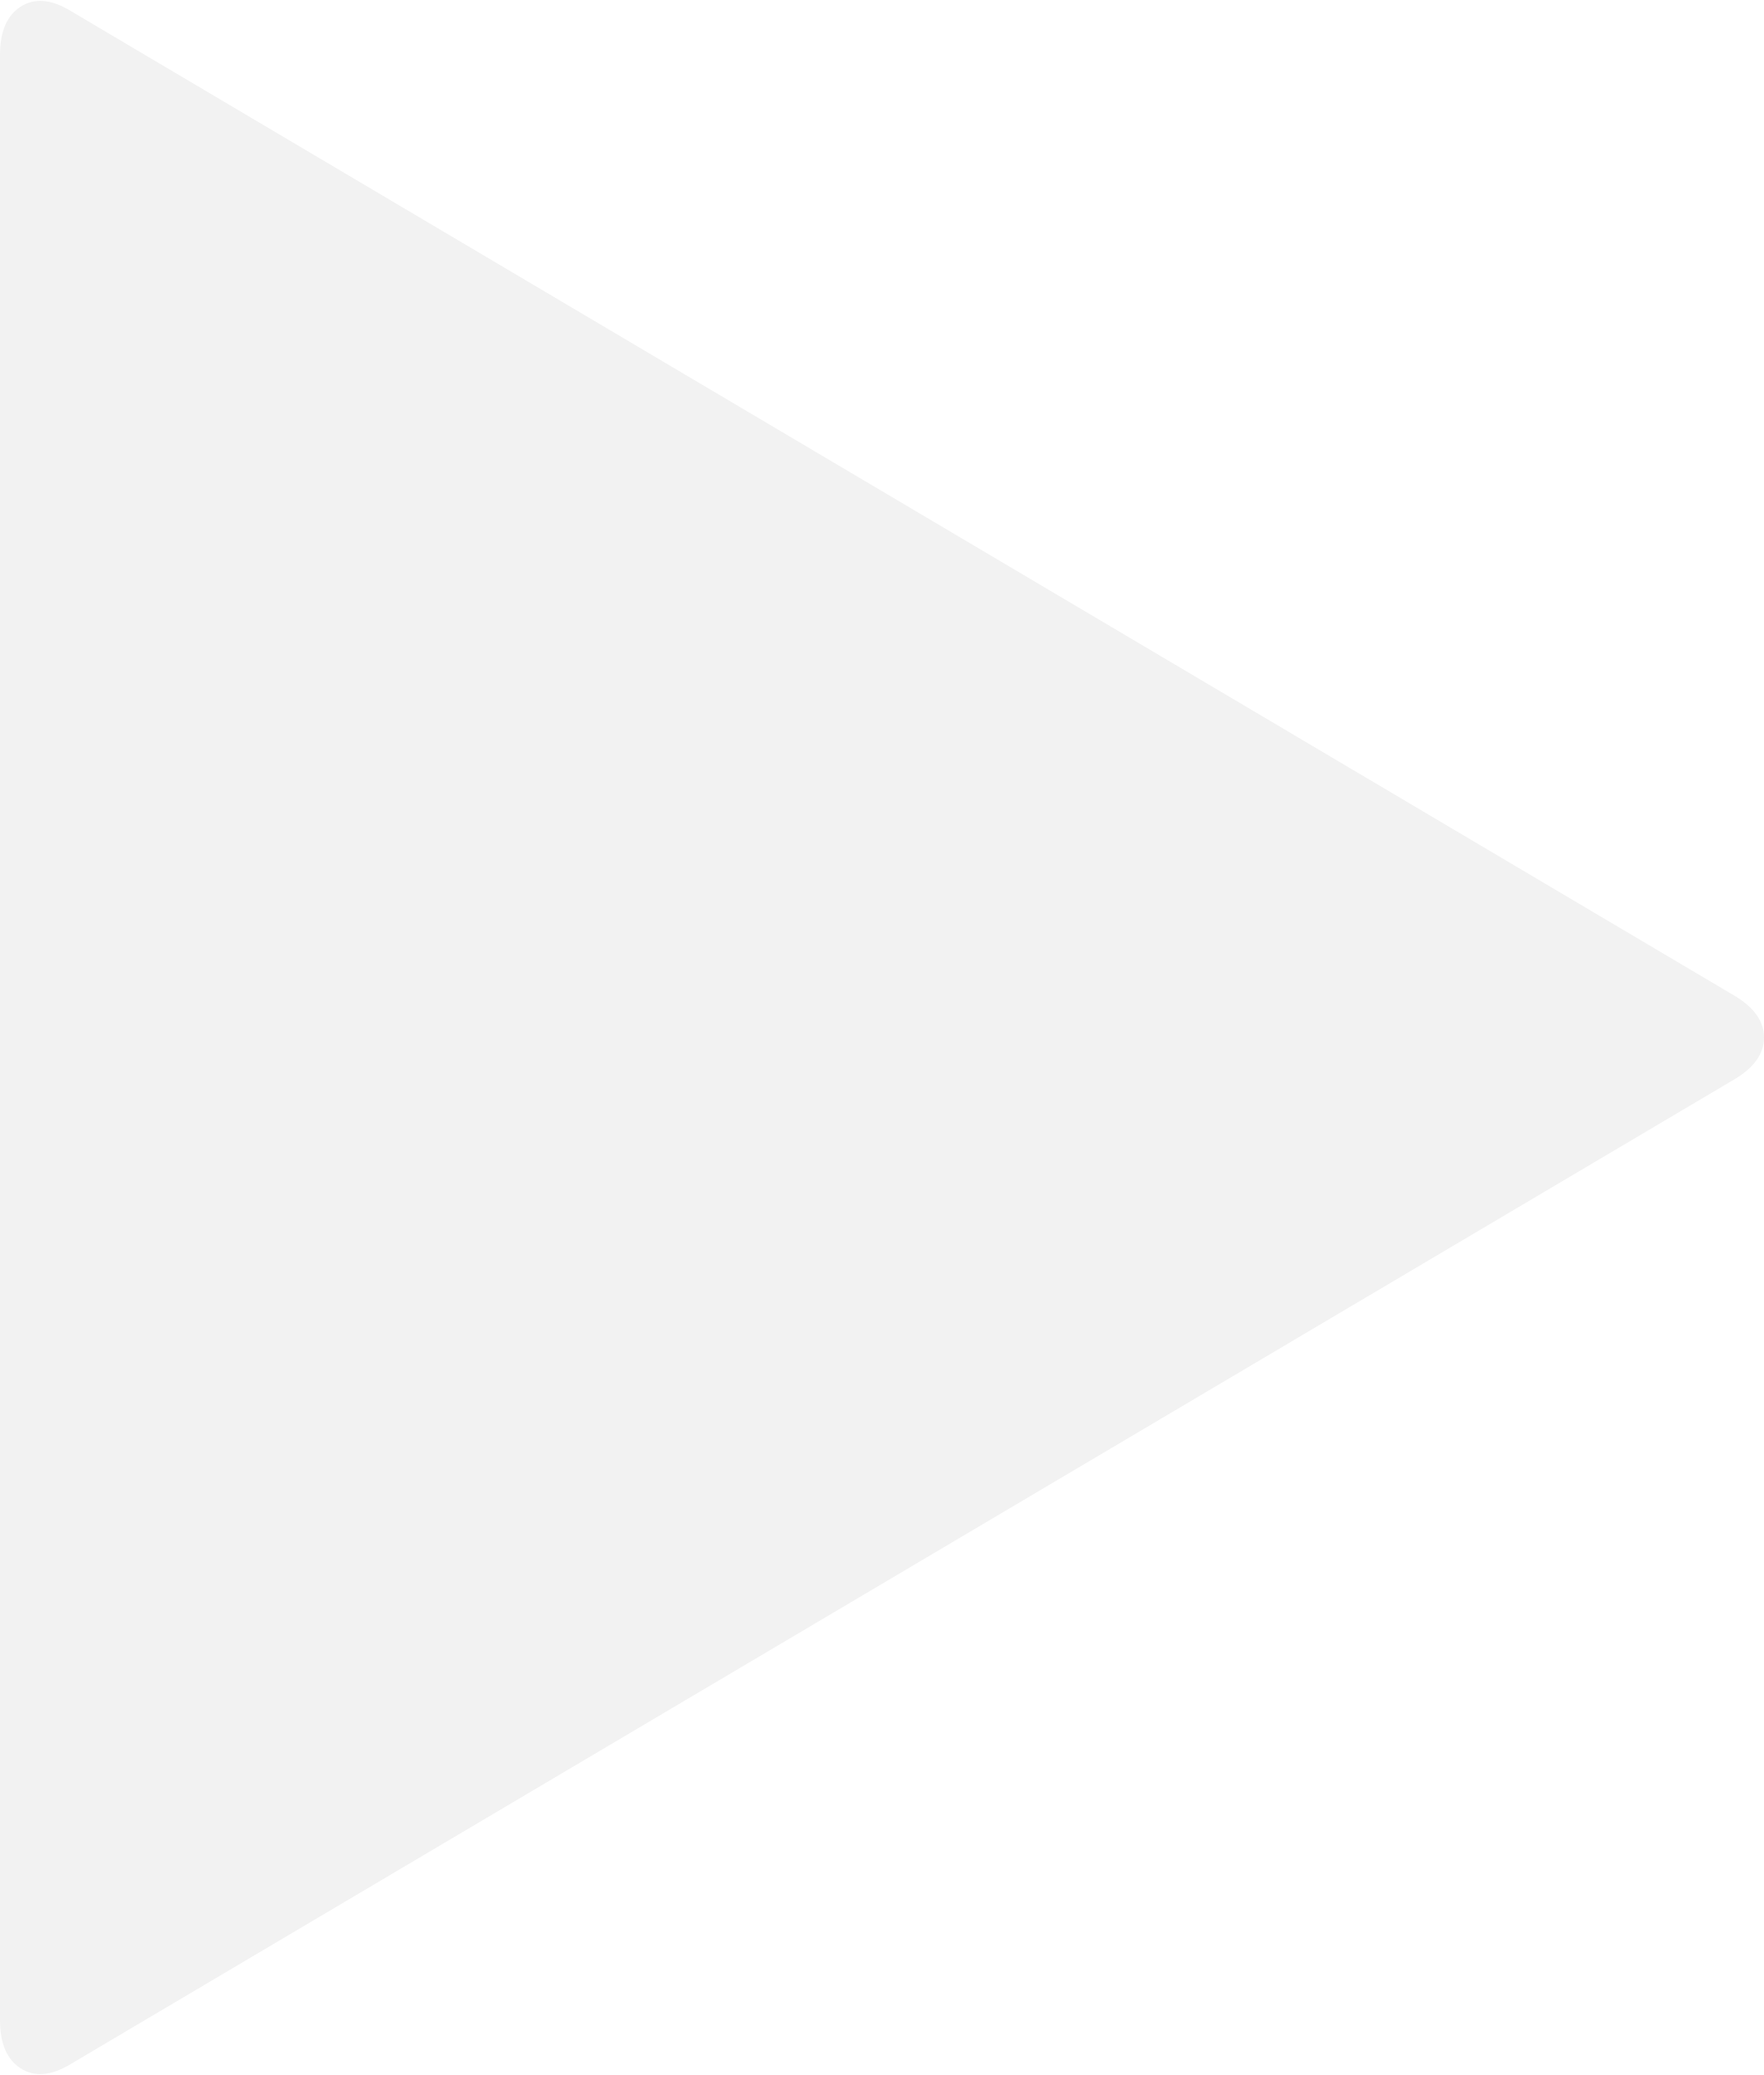
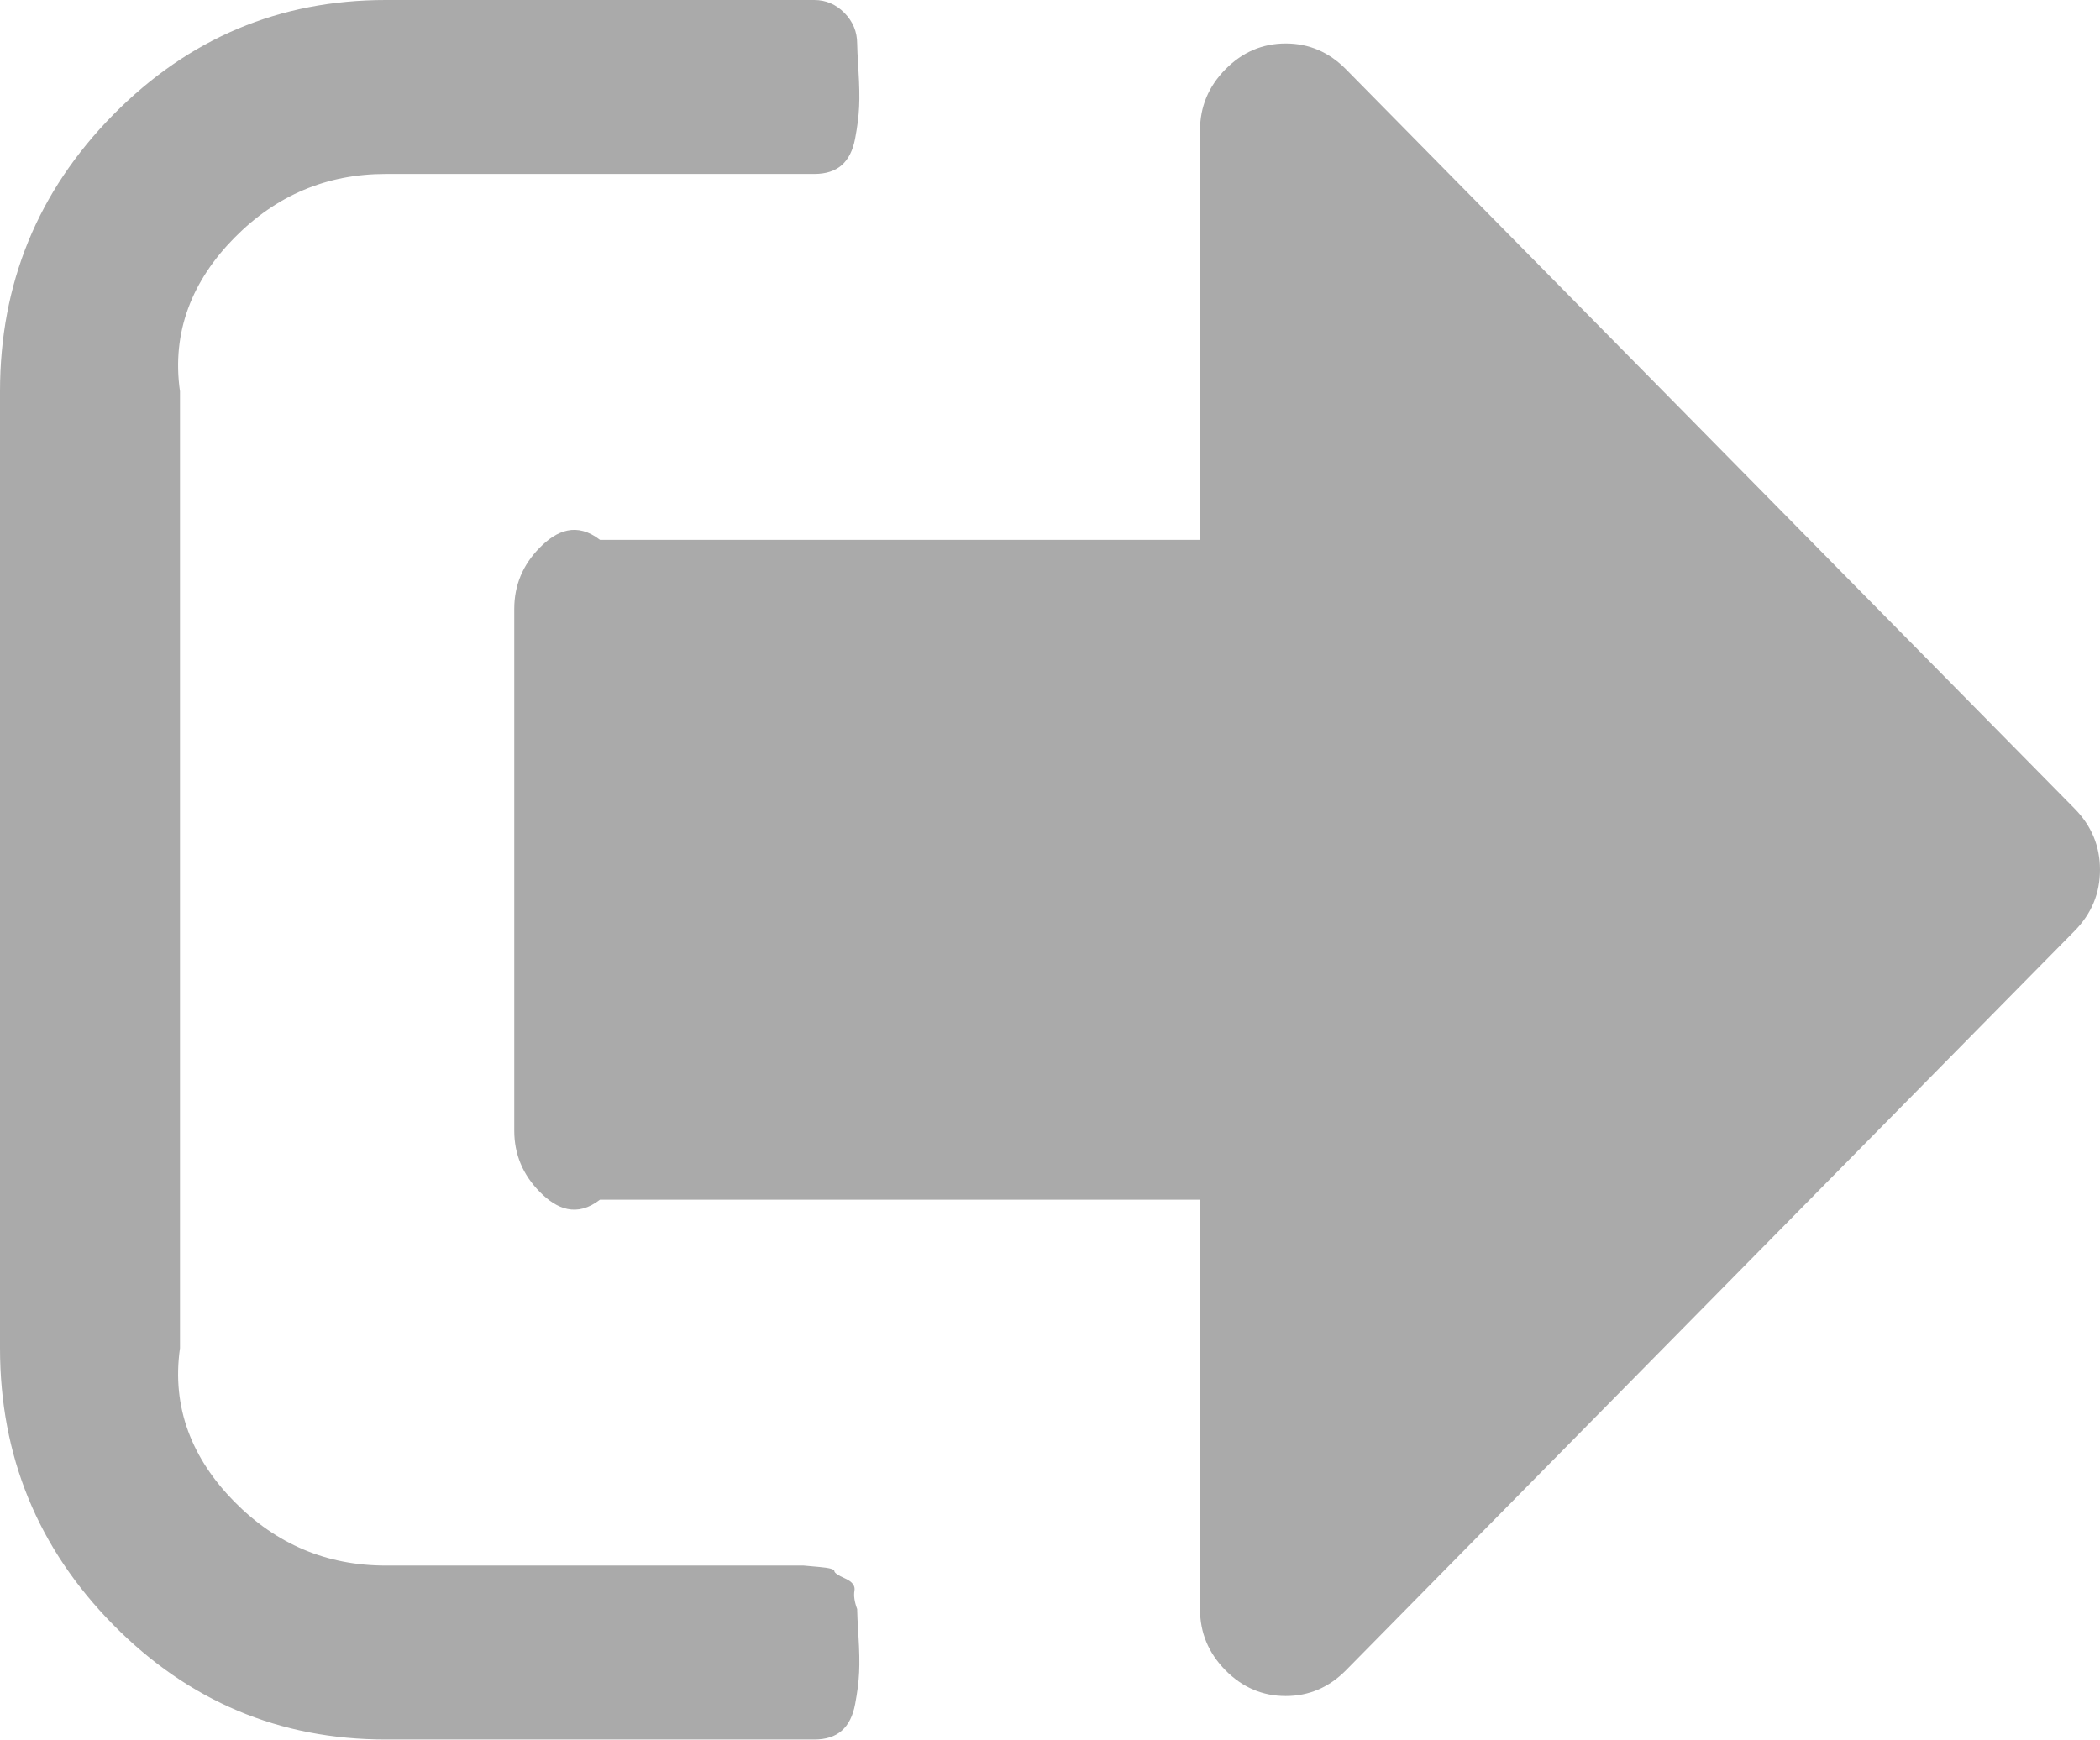
- <svg xmlns="http://www.w3.org/2000/svg" version="1.1" width="17px" height="20px">
-   <g transform="matrix(1 0 0 1 -20 -9 )">
-     <path d="M 17 10  C 17 10.154  16.907 10.287  16.722 10.399  L 0.677 19.897  C 0.491 20.009  0.332 20.021  0.199 19.936  C 0.066 19.85  0 19.695  0 19.472  L 0 0.528  C 0 0.305  0.066 0.15  0.199 0.064  C 0.332 -0.021  0.491 -0.009  0.677 0.103  L 16.722 9.601  C 16.907 9.713  17 9.846  17 10  Z " fill-rule="nonzero" fill="#f2f2f2" stroke="none" transform="matrix(1 0 0 1 20 9 )" />
+ <svg xmlns="http://www.w3.org/2000/svg" version="1.1" width="35px" height="29px">
+   <g transform="matrix(1 0 0 1 -933 -92 )">
+     <path d="M 14.241 26.519  C 14.226 26.602  14.241 26.704  14.286 26.825  C 14.286 26.885  14.293 27.036  14.308 27.278  C 14.323 27.52  14.327 27.72  14.319 27.879  C 14.312 28.037  14.289 28.215  14.252 28.411  C 14.215 28.607  14.141 28.755  14.029 28.853  C 13.917 28.951  13.765 29  13.571 29  L 6.429 29  C 4.658 29  3.144 28.362  1.886 27.086  C 0.629 25.809  0 24.272  0 22.475  L 0 6.525  C 0 4.728  0.629 3.191  1.886 1.914  C 3.144 0.638  4.658 0  6.429 0  L 13.571 0  C 13.765 0  13.932 0.072  14.074 0.215  C 14.215 0.359  14.286 0.529  14.286 0.725  C 14.286 0.785  14.293 0.936  14.308 1.178  C 14.323 1.42  14.327 1.62  14.319 1.779  C 14.312 1.937  14.289 2.115  14.252 2.311  C 14.215 2.507  14.141 2.655  14.029 2.753  C 13.917 2.851  13.765 2.9  13.571 2.9  L 6.429 2.9  C 5.446 2.9  4.606 3.255  3.906 3.965  C 3.207 4.675  2.857 5.528  3 6.525  L 3 22.475  C 2.857 23.472  3.207 24.325  3.906 25.035  C 4.606 25.745  5.446 26.1  6.429 26.1  L 12.857 26.1  L 13.103 26.1  L 13.393 26.1  C 13.393 26.1  13.478 26.108  13.65 26.123  C 13.821 26.138  13.906 26.16  13.906 26.191  C 13.906 26.221  13.966 26.262  14.085 26.315  C 14.204 26.368  14.256 26.436  14.241 26.519  Z M 34.576 13.48  C 34.859 13.767  35 14.107  35 14.5  C 35 14.893  34.859 15.233  34.576 15.52  L 22.433 27.845  C 22.15 28.132  21.815 28.275  21.429 28.275  C 21.042 28.275  20.707 28.132  20.424 27.845  C 20.141 27.558  20 27.218  20 26.825  L 20 20  L 10 20  C 9.613 20.3  9.278 20.157  8.996 19.87  C 8.713 19.583  8.571 19.243  8.571 18.85  L 8.571 10.15  C 8.571 9.757  8.713 9.417  8.996 9.13  C 9.278 8.843  9.613 8.7  10 9  L 20 9  L 20 2.175  C 20 1.782  20.141 1.442  20.424 1.155  C 20.707 0.868  21.042 0.725  21.429 0.725  C 21.815 0.725  22.15 0.868  22.433 1.155  L 34.576 13.48  Z " fill-rule="nonzero" fill="#aaaaaa" stroke="none" transform="matrix(1 0 0 1 933 92 )" />
  </g>
</svg>
